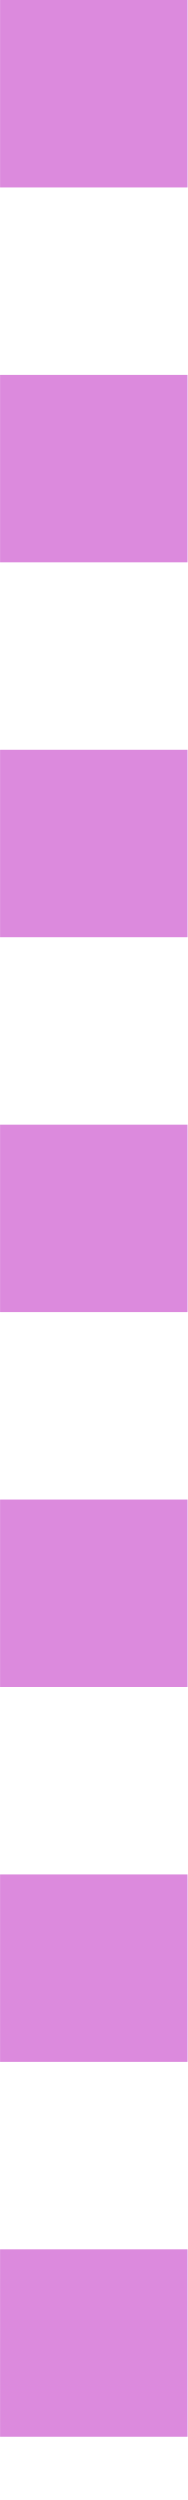
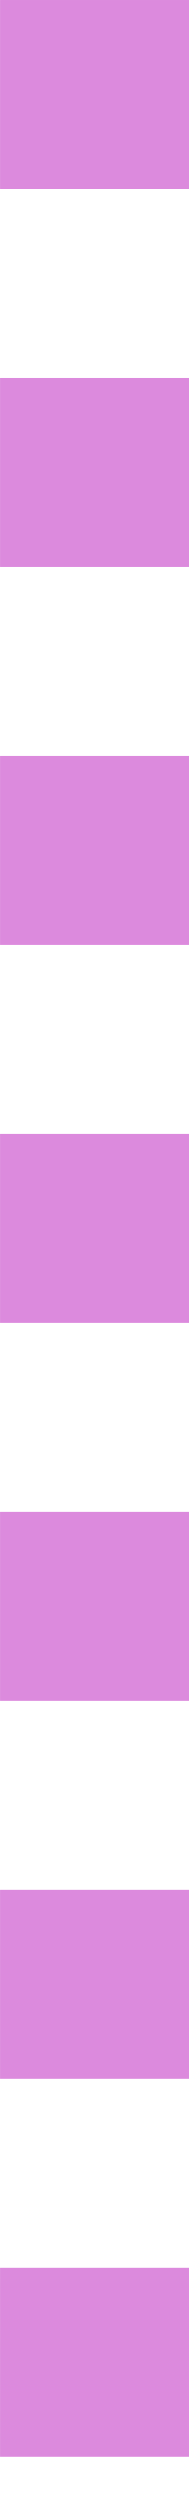
- <svg xmlns="http://www.w3.org/2000/svg" width="1.058mm" height="14.111mm" viewBox="0 0 1.058 14.111" version="1.1" id="svg5">
+ <svg xmlns="http://www.w3.org/2000/svg" width="0.8mm" height="10.583mm" viewBox="0 0 0.8 10.583" version="1.1" id="svg5">
  <defs id="defs2" />
-   <g id="layer1" transform="translate(-5.335649,-3.322954)">
-     <path style="fill:none;stroke:#dc8add;stroke-width:1.058;stroke-dasharray:1.058, 1.058;stroke-dashoffset:0;stroke-opacity:1" d="M 5.865,3.323 V 17.434" id="path6163" />
+   <g id="layer1" transform="translate(-5.464814,-3.322954)">
+     <path style="fill:none;stroke:#dc8add;stroke-width:0.8;stroke-dasharray:0.8, 0.8;stroke-dashoffset:0;stroke-opacity:1" d="M 5.865,3.323 V 13.906" id="path6163" />
  </g>
</svg>
